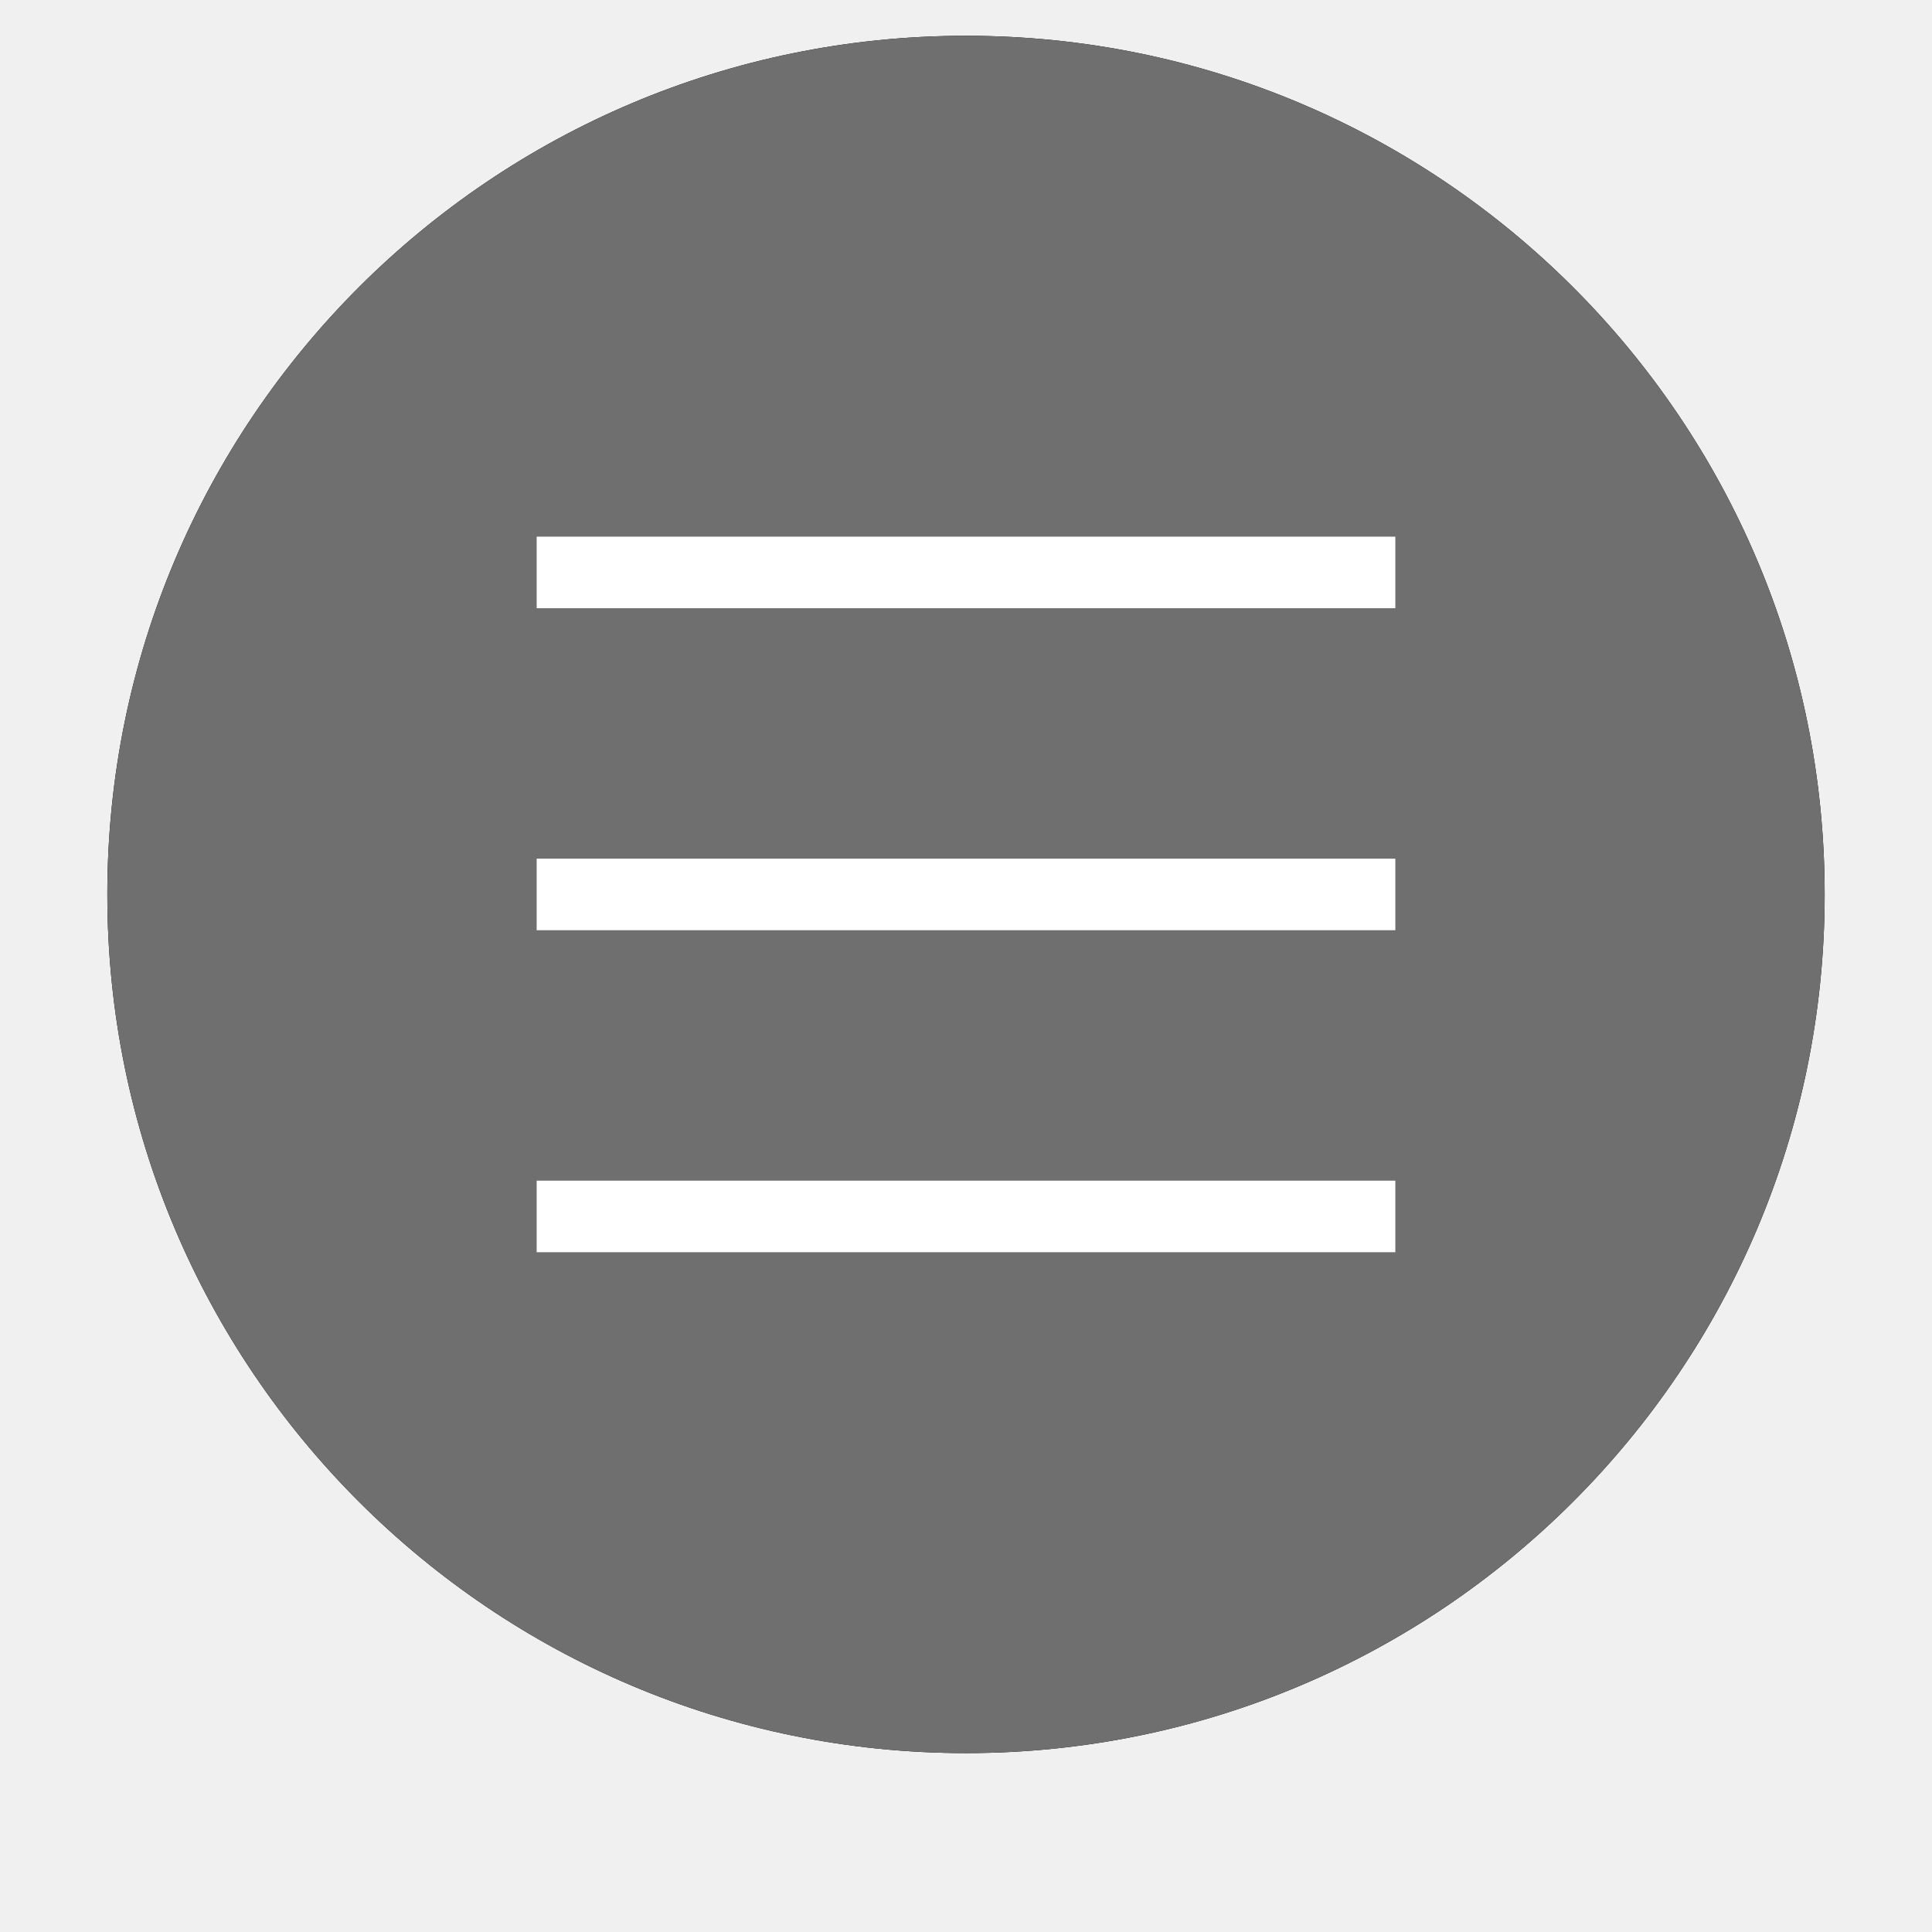
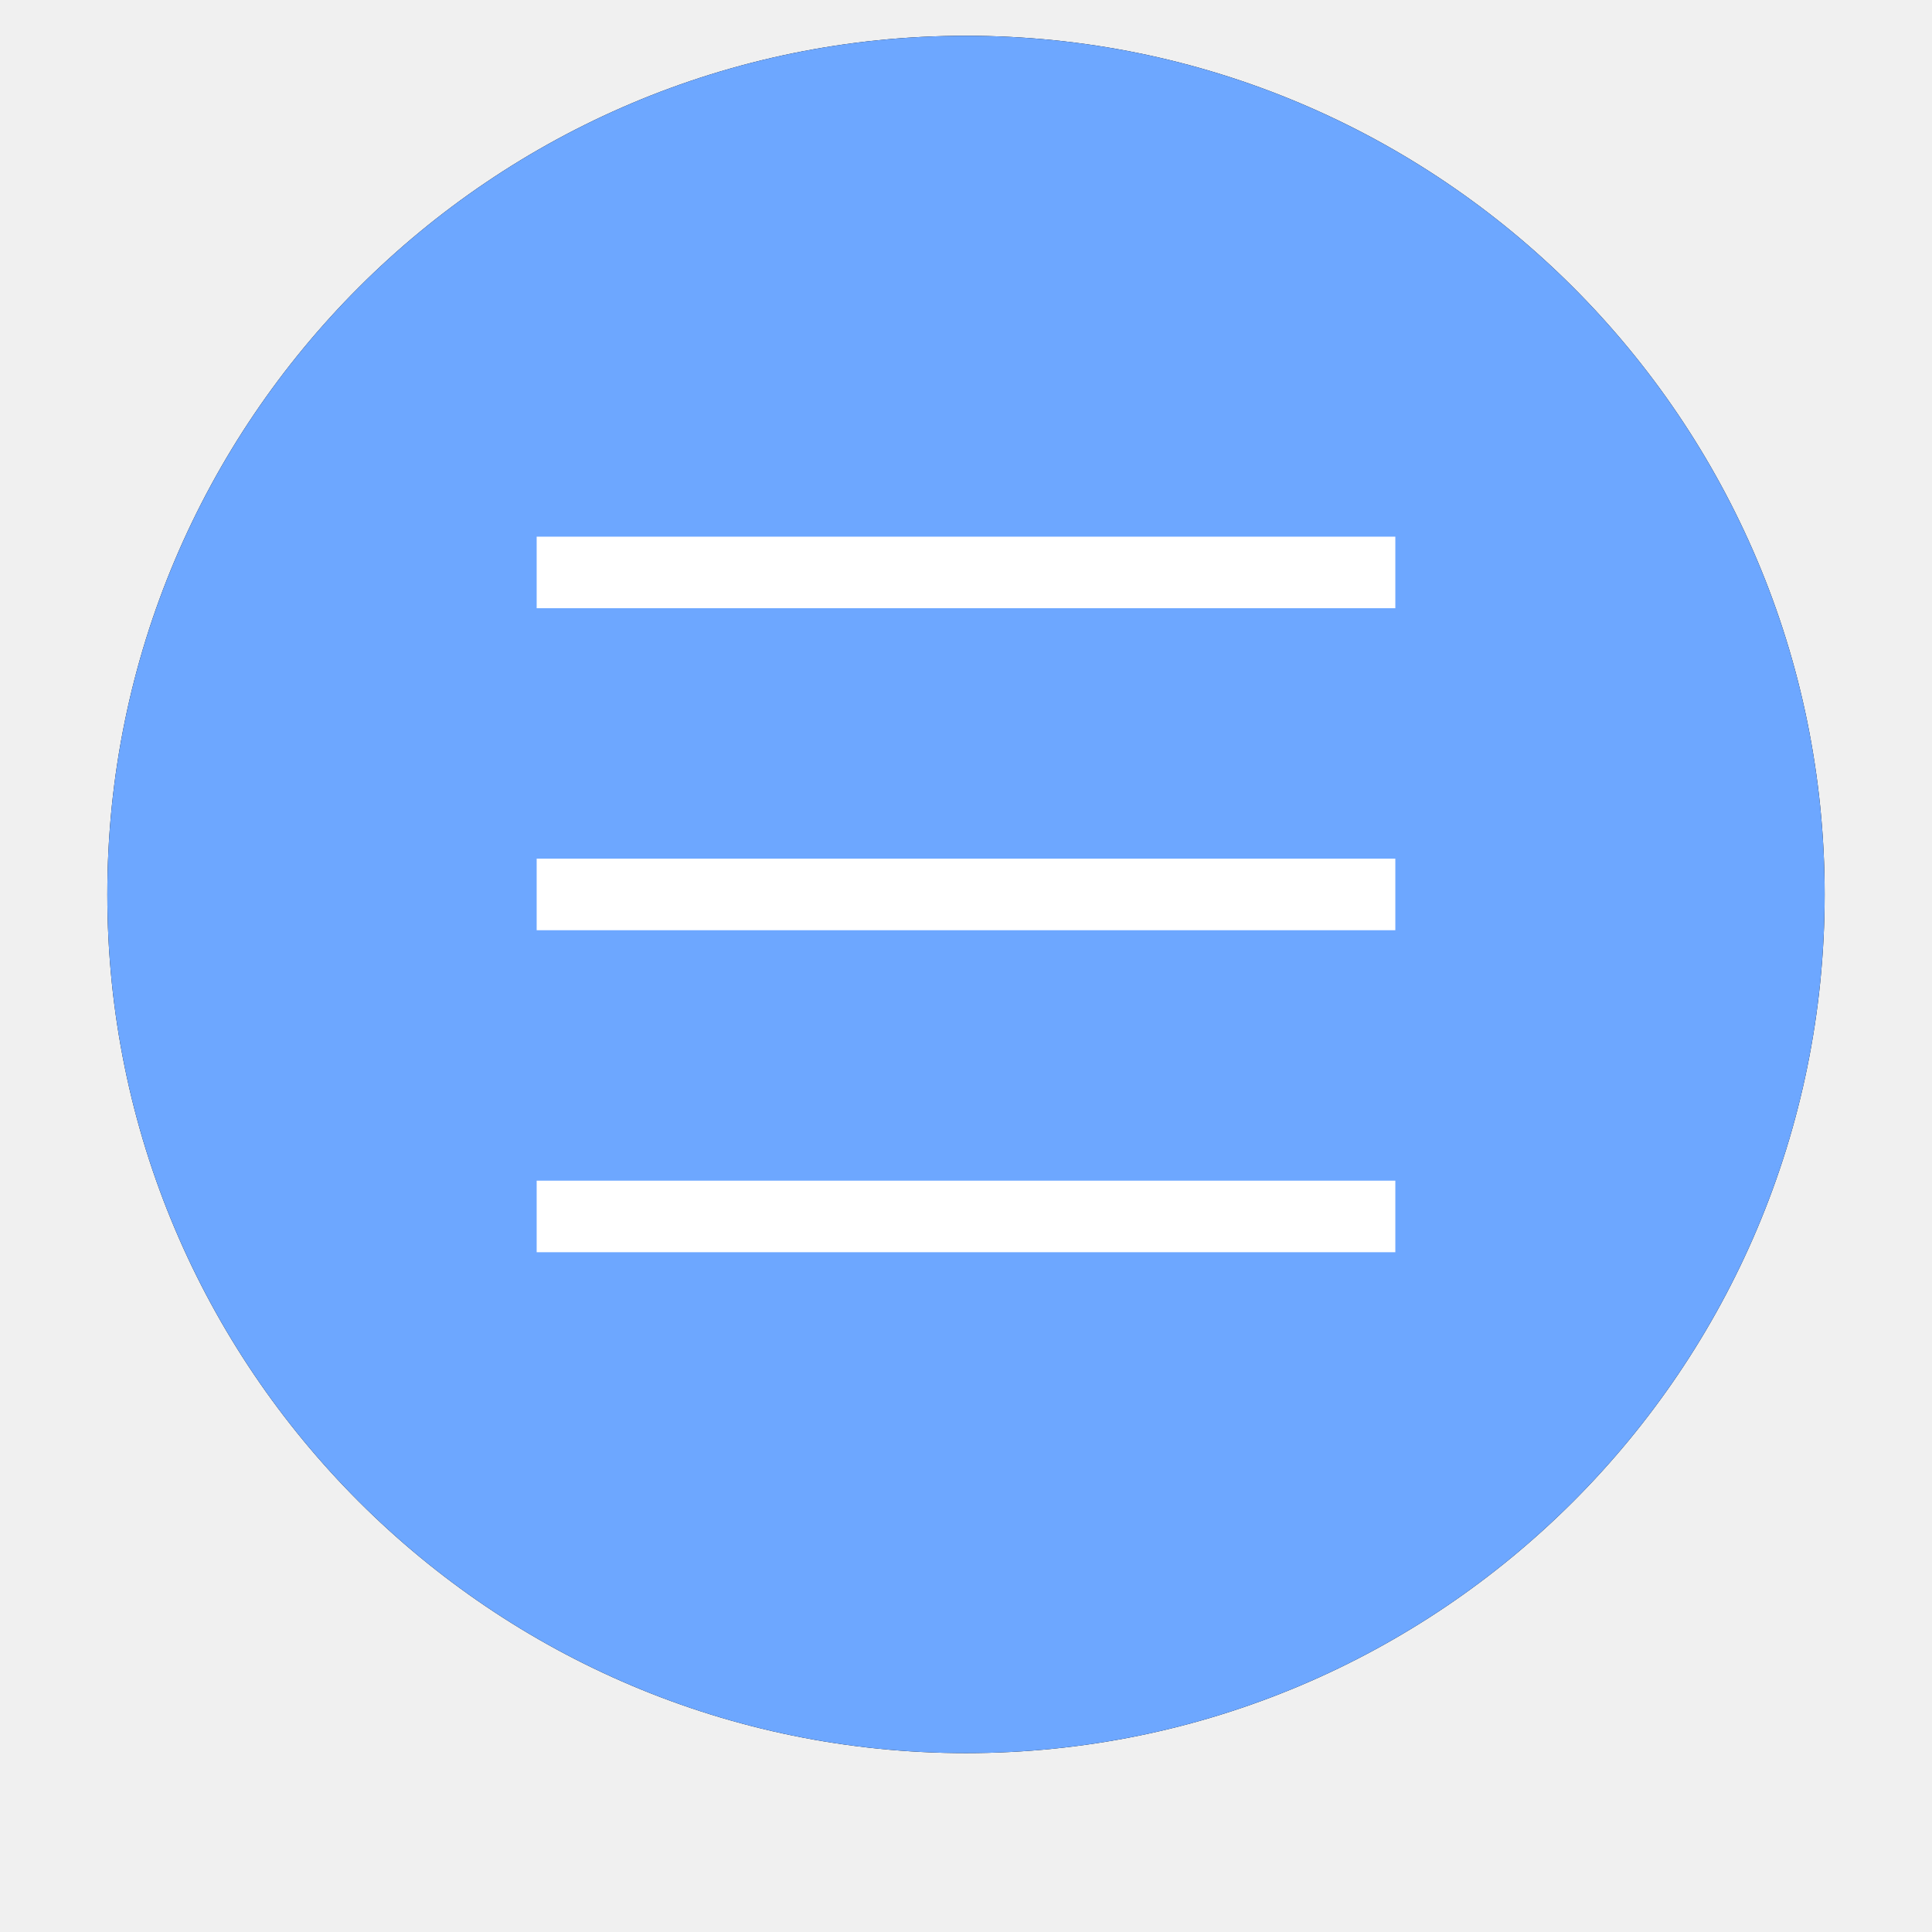
<svg xmlns="http://www.w3.org/2000/svg" xmlns:xlink="http://www.w3.org/1999/xlink" width="54px" height="54px" viewBox="0 0 54 54" version="1.1">
  <defs>
    <rect id="path-1" x="0" y="0" width="48" height="48" rx="24" />
    <path d="M4,6 L28,6 L28,8 L4,8 L4,6 Z M4,24 L28,24 L28,26 L4,26 L4,24 Z M4,15 L28,15 L28,17 L4,17 L4,15 Z" id="path-3" />
  </defs>
  <g id="Page-1" stroke="none" stroke-width="1" fill="none" fill-rule="evenodd">
    <g id="113" transform="translate(-10, -12)">
      <g id="Group-4" transform="translate(13, 13)">
        <g id="א-copy-2">
          <use fill="black" fill-opacity="1" filter="url(#filter-2)" xlink:href="#path-1" />
-           <use fill="#6F6F6F" fill-rule="evenodd" xlink:href="#path-1" />
+           <use fill="#6DA7FF" fill-rule="evenodd" xlink:href="#path-1" />
        </g>
        <g id="icon/navigation/menu/32" transform="translate(8, 8)">
          <mask id="mask-4" fill="white">
            <use xlink:href="#path-3" />
          </mask>
          <use id="icon-color" fill="#FFFFFF" xlink:href="#path-3" />
        </g>
      </g>
    </g>
  </g>
</svg>
